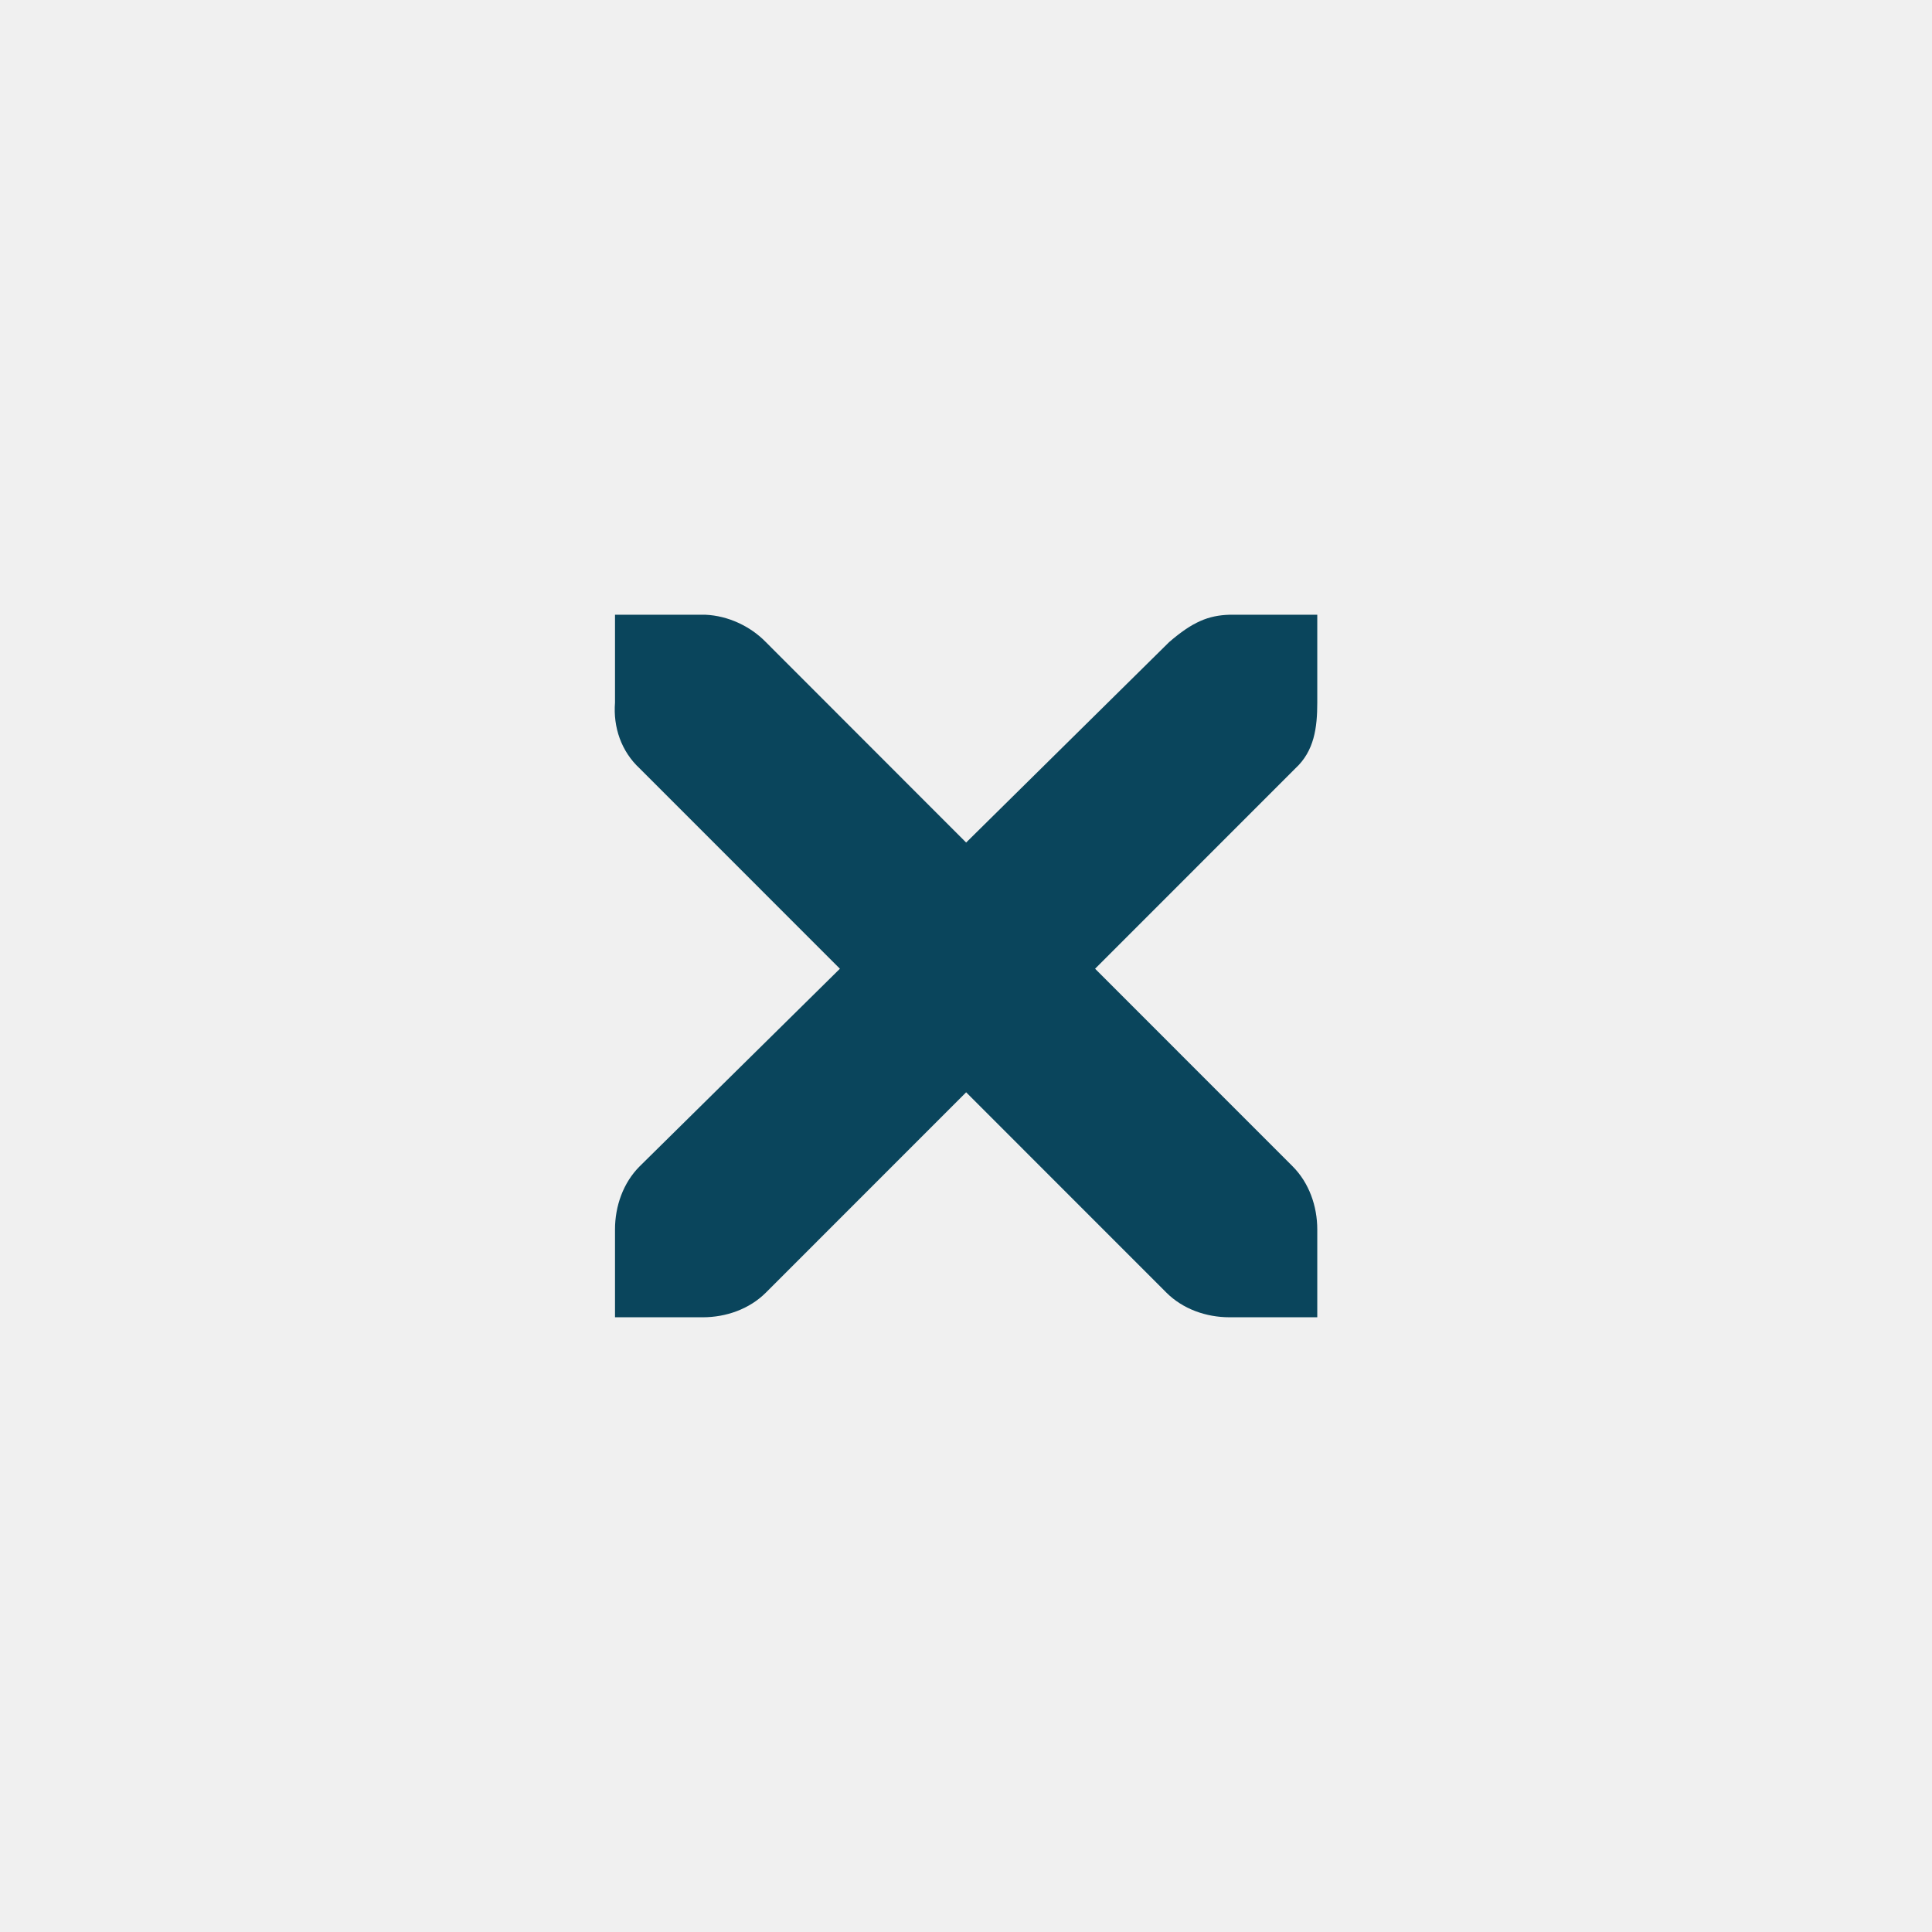
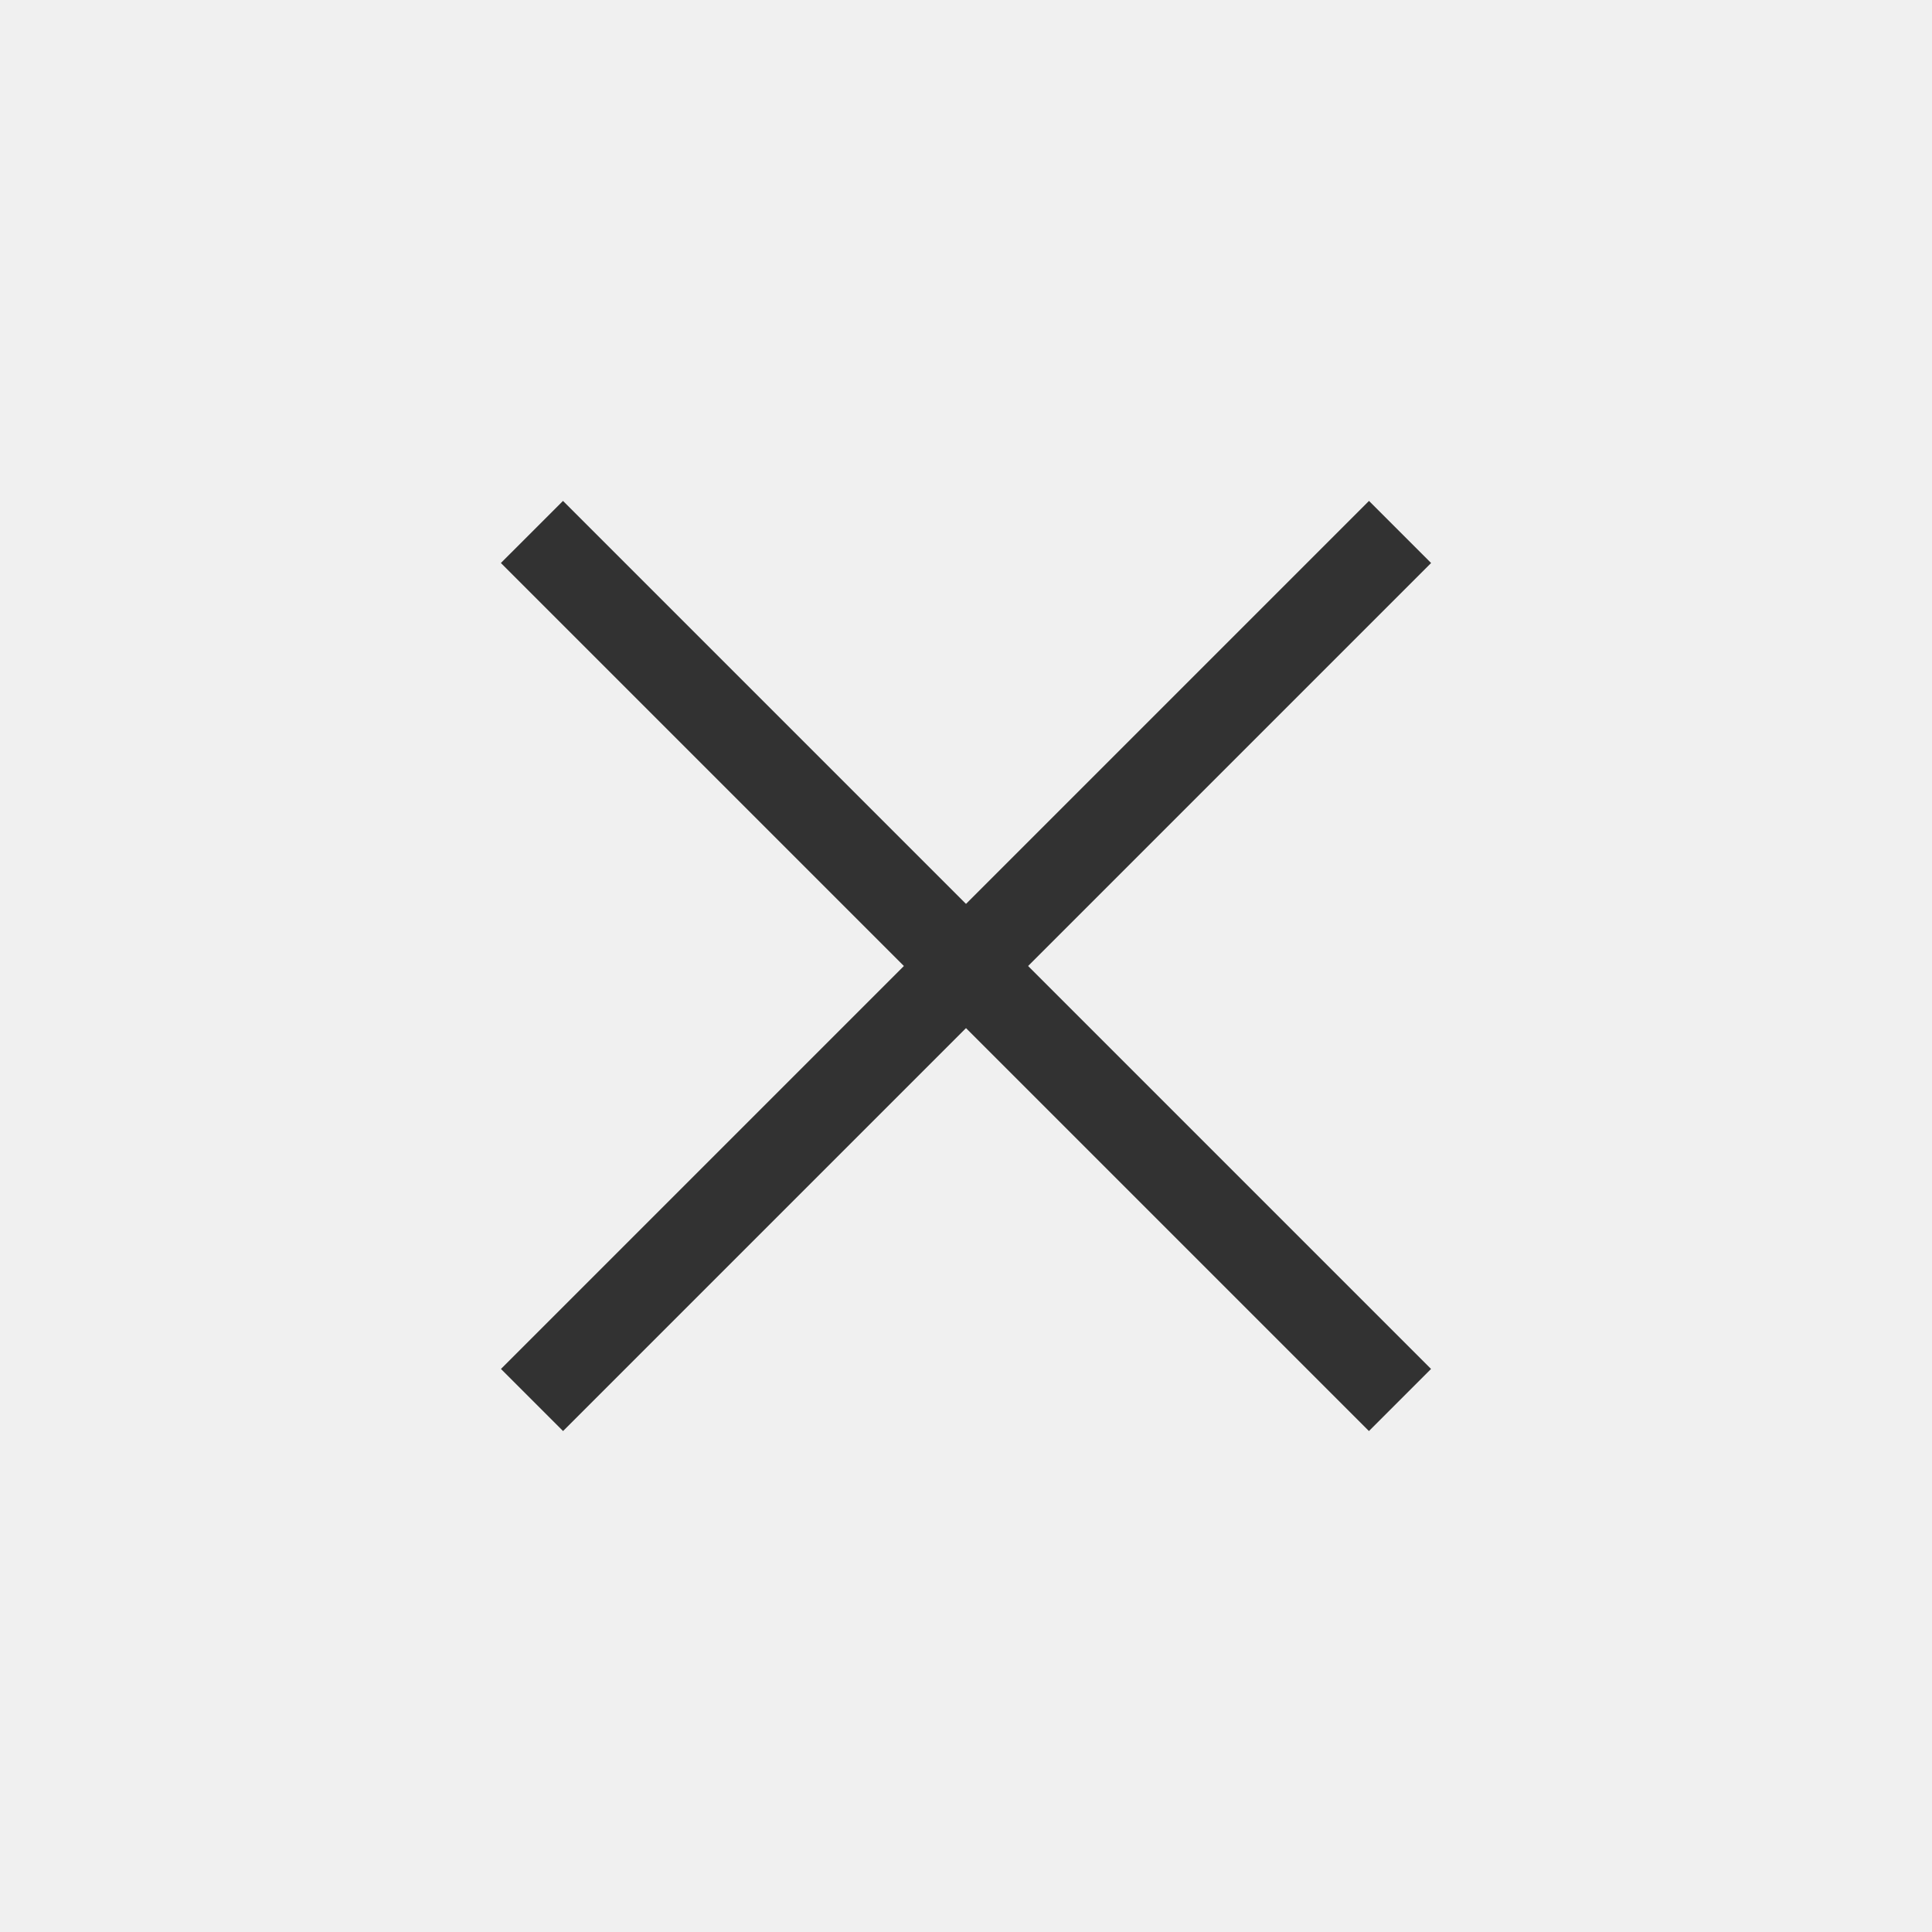
- <svg xmlns="http://www.w3.org/2000/svg" id="svg4306" width="22" height="22" version="1.1" style="enable-background:new">
-   <defs id="defs29" />
+ <svg xmlns="http://www.w3.org/2000/svg" style="enable-background:new" version="1.1" height="22" width="22" id="svg4306">
+   <defs id="defs29">
+     <filter id="filter11290" x="-.024" y="-.024" width="1.048" height="1.048" color-interpolation-filters="sRGB">
+       <feGaussianBlur stdDeviation="0.159" id="feGaussianBlur880" />
+     </filter>
+     <linearGradient id="linearGradient1005" x1="2.967" x2="16.101" y1="14.069" y2=".934" gradientTransform="translate(-0.0080452,-5.0139e-5)" gradientUnits="userSpaceOnUse">
+       <stop stop-color="#ff7d50" offset="0" id="stop883" />
+       <stop stop-color="#fa4b5a" offset=".516" id="stop885" />
+       <stop stop-color="#ff509b" offset="1" id="stop887" />
+     </linearGradient>
+     <clipPath id="aw">
+       <path d="m481 318h22v22h-22z" id="path890" />
+     </clipPath>
+     <clipPath id="av">
+       <path d="m507 318h22v22h-22z" id="path893" />
+     </clipPath>
+     <clipPath id="au">
+       <path d="m530 318h22v22h-22z" id="path896" />
+     </clipPath>
+     <clipPath id="at">
+       <path d="m672 1064c0-1.105 4.925-2 11-2s11 0.895 11 2-4.925 2-11 2-11-0.895-11-2" id="path899" />
+     </clipPath>
+     <clipPath id="as">
+       <path d="m660 1057h51v65.001h-51z" id="path902" />
+     </clipPath>
+     <clipPath id="ar">
+       <path d="m659 517h53v18h-53z" id="path905" />
+     </clipPath>
+     <clipPath id="aq">
+       <path d="m659 500h53v18h-53z" id="path908" />
+     </clipPath>
+     <clipPath id="ap">
+       <path d="m648 112h73v60h-73z" id="path911" />
+     </clipPath>
+     <clipPath id="ao">
+       <path d="m826 1056h59v60h-59z" id="path914" />
+     </clipPath>
+     <clipPath id="an">
+       <path d="m805 276h100v100h-100z" id="path917" />
+     </clipPath>
+     <clipPath id="am">
+       <path d="m145 1063.8h74.152v45.21h-74.152z" id="path920" />
+     </clipPath>
+     <clipPath id="al">
+       <path d="m151 667h57v57h-57z" id="path923" />
+     </clipPath>
+     <clipPath id="ak">
+       <path d="m154 697h51v51h-51z" id="path926" />
+     </clipPath>
+     <clipPath id="aj">
+       <path d="m500.04 864.45h36.012v67.52h-36.012z" id="path929" />
+     </clipPath>
+     <clipPath id="ai">
+       <path d="m836 870.54h47v55.539h-47z" id="path932" />
+     </clipPath>
+     <clipPath id="ah">
+       <path d="m318.03 702.35h62.848v37.991h-62.848z" id="path935" />
+     </clipPath>
+     <clipPath id="ag">
+       <path d="m485.03 133.35h62.847v37.991h-62.847z" id="path938" />
+     </clipPath>
+     <clipPath id="af">
+       <path d="m493.37 677.93h45.643v68.067h-45.643z" id="path941" />
+     </clipPath>
+     <clipPath id="ae">
+       <path d="m144.34 1018.2h71.467v78h-71.467z" id="path944" />
+     </clipPath>
+     <clipPath id="ad">
+       <path d="m293.21 1068.6 66.323-38.292 36.047 62.435-66.323 38.292z" id="path947" />
+     </clipPath>
+     <clipPath id="ac">
+       <path d="m488.86 1054.5h10v10.706h-10z" id="path950" />
+     </clipPath>
+     <clipPath id="ab">
+       <path d="m508 1066.8h10.001v10.705h-10.001z" id="path953" />
+     </clipPath>
+     <clipPath id="aa">
+       <path d="m525 1045.8h10v10.706h-10z" id="path956" />
+     </clipPath>
+     <clipPath id="z">
+       <path d="m836 1043.7h25.5v31.5h-25.5z" id="path959" />
+     </clipPath>
+     <clipPath id="y">
+       <path d="m838 1062.2h24v24h-24z" id="path962" />
+     </clipPath>
+     <clipPath id="x">
+       <path d="m134 489.24h7v6h-7z" id="path965" />
+     </clipPath>
+     <clipPath id="w">
+       <path d="m216 489.24h7v6h-7z" id="path968" />
+     </clipPath>
+     <clipPath id="v">
+       <path d="m838 477.24h22v22h-22z" id="path971" />
+     </clipPath>
+     <clipPath id="u">
+       <path d="m704 1061.2h25v25h-25z" id="path974" />
+     </clipPath>
+     <clipPath id="t">
+       <path d="m663.04 1078.6-1.808-3.514-21.07-47.453c13.336-18.439 48.336-26.938 73.836-3.439 0.842 0 6.476 6.246 6 7l-18.386 25.895c-0.483 0.765-1.453 0.946-2.177 0.431l-15.505-11.011c-0.359-0.255-0.847-0.153-1.07 0.238l-18.272 31.869c-0.218 0.384-0.502 0.578-0.782 0.578-0.282 0-0.561-0.197-0.766-0.594" id="path977" />
+     </clipPath>
+     <clipPath id="s">
+       <path d="m127 820.24h100v100h-100z" id="path980" />
+     </clipPath>
+     <clipPath id="r">
+       <path d="m809 680.24c0-22.092 17.908-40 40-40s40 17.908 40 40c0 22.091-17.908 40-40 40s-40-17.909-40-40" id="path983" />
+     </clipPath>
+     <clipPath id="q">
+       <path d="m658 469.24h44v45h-44z" id="path986" />
+     </clipPath>
+     <clipPath id="p">
+       <path d="m651 271.24h58v58h-58z" id="path989" />
+     </clipPath>
+     <clipPath id="o">
+       <path d="m662 307.24h38v8h-38z" id="path992" />
+     </clipPath>
+     <clipPath id="n">
+       <path d="m858.98 137.24c0.013-0.101 0.021-0.203 0.021-0.307v-6.693h15.75c1.237 0 2.25-1.013 2.25-2.25v-11.25l-27-4.5-27 4.5v-2.25l27-4.5 27 4.5v-27c0-1.237-1.013-2.25-2.25-2.25h-49.5c-1.237 0-2.25 1.013-2.25 2.25v-4.25h54v54zm-35.979 0v-9.25c0 1.237 1.013 2.25 2.25 2.25h15.75v6.693c0 0.104 7e-3 0.207 0.02 0.307zm22.5-7h9v4.5h-9zm1.125-9c-0.62 0-1.125-0.506-1.125-1.125v-2.25c0-0.619 0.505-1.125 1.125-1.125h6.75c0.619 0 1.125 0.506 1.125 1.125v2.25c0 0.619-0.506 1.125-1.125 1.125z" id="path995" />
+     </clipPath>
+     <clipPath id="m">
+       <path d="m531.27 136.24c6.325-2.29 10.727-8.277 10.727-15.484 0-11.316-10.2-20.563-25.65-34.575l-4.35-3.941-4.35 3.941c-15.45 14.012-25.65 23.259-25.65 34.575v-39.516h60v55zm-26.983 0c2.995-1.052 5.686-2.883 7.71-5.25 2.024 2.367 4.715 4.198 7.71 5.25zm-22.29 0v-15.484c0 7.207 4.402 13.194 10.727 15.484z" id="path998" />
+     </clipPath>
+     <clipPath id="l">
+       <path d="m648 79.241h64v64h-64z" id="path1001" />
+     </clipPath>
+     <clipPath id="k">
+       <path d="m500 691.74c0-3.037 2.463-5.5 5.5-5.5s5.5 2.463 5.5 5.5-2.463 5.5-5.5 5.5-5.5-2.463-5.5-5.5" id="path1004" />
+     </clipPath>
+     <clipPath id="j">
+       <path d="m500 669.74c0-3.037 2.463-5.5 5.5-5.5s5.5 2.463 5.5 5.5c0 3.038-2.463 5.5-5.5 5.5s-5.5-2.462-5.5-5.5" id="path1007" />
+     </clipPath>
+     <clipPath id="i">
+       <path d="m494 680.74c0-3.037 2.462-5.5 5.5-5.5s5.5 2.463 5.5 5.5c0 3.038-2.462 5.5-5.5 5.5s-5.5-2.462-5.5-5.5" id="path1010" />
+     </clipPath>
+     <clipPath id="h">
+       <path d="m513 691.74c0-3.037 2.463-5.5 5.5-5.5s5.5 2.463 5.5 5.5-2.463 5.5-5.5 5.5-5.5-2.463-5.5-5.5" id="path1013" />
+     </clipPath>
+     <clipPath id="g">
+       <path d="m513 669.74c0-3.037 2.463-5.5 5.5-5.5s5.5 2.463 5.5 5.5c0 3.038-2.463 5.5-5.5 5.5s-5.5-2.462-5.5-5.5" id="path1016" />
+     </clipPath>
+     <clipPath id="f-0">
+       <path d="m507 680.74c0-3.037 2.463-5.5 5.5-5.5s5.5 2.463 5.5 5.5c0 3.038-2.463 5.5-5.5 5.5s-5.5-2.462-5.5-5.5" id="path1019" />
+     </clipPath>
+     <clipPath id="e-7">
+       <path d="m520 680.74c0-3.037 2.463-5.5 5.5-5.5s5.5 2.463 5.5 5.5c0 3.038-2.463 5.5-5.5 5.5s-5.5-2.462-5.5-5.5" id="path1022" />
+     </clipPath>
+     <clipPath id="d-8">
+       <path d="m321 322.24c-4.97 0-9-4.029-9-9 0-4.97 4.03-9 9-9h45c4.971 0 9 4.03 9 9 0 4.971-4.029 9-9 9z" id="path1025" />
+     </clipPath>
+     <clipPath id="c">
+       <path d="m322 297.24c-4.971 0-9-4.029-9-9 0-4.97 4.029-9 9-9h45c4.971 0 9 4.03 9 9 0 4.971-4.029 9-9 9z" id="path1028" />
+     </clipPath>
+     <clipPath id="b-6">
+       <path d="m155 83.24h44v53h-44z" id="path1031" />
+     </clipPath>
+     <filter id="filter2174" x="-.16" y="-.095" width="1.32" height="1.19" color-interpolation-filters="sRGB">
+       <feGaussianBlur stdDeviation="0.256" id="feGaussianBlur1034" />
+     </filter>
+   </defs>
  <g id="active-center">
-     <rect id="rect4175" width="22" height="22" x="0" y="0" style="opacity:0.001;fill:#000000;fill-opacity:1;fill-rule:nonzero;stroke:none;stroke-width:2;stroke-linecap:round;stroke-linejoin:round;stroke-miterlimit:4;stroke-dasharray:none;stroke-opacity:1" />
-     <g id="layer12" transform="matrix(0.9996069,0,0,0.9999708,-56.9717,-514.9845)" style="fill:#dfdfdf;fill-opacity:1">
-       <g id="layer4-4-1" transform="translate(19,-242)" style="display:inline;fill:#dfdfdf;fill-opacity:1">
-         <path id="path10839-9" d="m 45,764 1,0 c 0.01,-1.2e-4 0.021,-4.6e-4 0.031,0 0.255,0.011 0.51,0.129 0.688,0.312 L 49,766.594 51.312,764.312 C 51.578,764.082 51.759,764.007 52,764 l 1,0 0,1 c 0,0.286 -0.034,0.551 -0.25,0.75 l -2.281,2.281 2.25,2.25 C 52.907,770.469 53,770.735 53,771 l 0,1 -1,0 c -0.265,-10e-6 -0.531,-0.093 -0.719,-0.281 L 49,769.438 46.719,771.719 C 46.531,771.907 46.265,772 46,772 l -1,0 0,-1 c -3e-6,-0.265 0.093,-0.531 0.281,-0.719 l 2.281,-2.25 L 45.281,765.75 C 45.071,765.555 44.978,765.281 45,765 l 0,-1 z" style="color:#bebebe;font-style:normal;font-variant:normal;font-weight:normal;font-stretch:normal;font-size:medium;line-height:normal;font-family:'Andale Mono';-inkscape-font-specification:'Andale Mono';text-indent:0;text-align:start;text-decoration:none;text-decoration-line:none;letter-spacing:normal;word-spacing:normal;text-transform:none;direction:ltr;block-progression:tb;writing-mode:lr-tb;text-anchor:start;display:inline;overflow:visible;visibility:visible;fill:#0a455c;fill-opacity:1;fill-rule:nonzero;stroke:none;stroke-width:1.781;marker:none;enable-background:new" />
-       </g>
-     </g>
-   </g>
-   <g id="pressed-center">
-     <rect id="rect4211" width="22" height="22" x="46" y="0" style="opacity:0.001;fill:#000000;fill-opacity:1;fill-rule:nonzero;stroke:none;stroke-width:2;stroke-linecap:round;stroke-linejoin:round;stroke-miterlimit:4;stroke-dasharray:none;stroke-opacity:1" />
-     <path id="path4221" d="m 53.003,7 h 1 c 0.01,-1.2e-4 0.021,-4.6e-4 0.031,0 0.255,0.011 0.51,0.129 0.687,0.312 l 2.28,2.281 2.312,-2.281 c 0.266,-0.23 0.446,-0.305 0.687,-0.312 H 61 V 8 c 0,0.286 -0.034,0.551 -0.25,0.75 l -2.28,2.281 2.249,2.25 C 60.907,13.469 61,13.735 61,14 v 1 h -1 c -0.265,-10e-6 -0.53,-0.093 -0.718,-0.281 l -2.28,-2.281 -2.28,2.281 c -0.188,0.188 -0.453,0.281 -0.718,0.281 h -1 v -1 c -3e-6,-0.265 0.093,-0.531 0.281,-0.719 L 55.565,11.031 53.284,8.75 C 53.074,8.556 52.981,8.281 53.003,8 Z" style="color:#bebebe;font-style:normal;font-variant:normal;font-weight:normal;font-stretch:normal;font-size:medium;line-height:normal;font-family:'Andale Mono';-inkscape-font-specification:'Andale Mono';text-indent:0;text-align:start;text-decoration:none;text-decoration-line:none;letter-spacing:normal;word-spacing:normal;text-transform:none;writing-mode:lr-tb;direction:ltr;text-anchor:start;display:inline;overflow:visible;visibility:visible;fill:#ff2323;fill-opacity:1;fill-rule:nonzero;stroke:none;stroke-width:1.781;marker:none;enable-background:new;opacity:1" />
-   </g>
-   <g id="inactive-center" transform="translate(69,0)">
-     <rect id="rect4225" width="22" height="22" x="0" y="0" style="opacity:0.001;fill:#000000;fill-opacity:1;fill-rule:nonzero;stroke:none;stroke-width:2;stroke-linecap:round;stroke-linejoin:round;stroke-miterlimit:4;stroke-dasharray:none;stroke-opacity:1" />
-     <g id="g4227" transform="matrix(0.9996069,0,0,0.9999708,-56.9717,-514.9845)" style="fill:#dfdfdf;fill-opacity:1">
-       <g id="g4229" transform="translate(19,-242)" style="display:inline;fill:#dfdfdf;fill-opacity:1">
-         <path id="path4231" d="m 45,764 1,0 c 0.01,-1.2e-4 0.021,-4.6e-4 0.031,0 0.255,0.011 0.51,0.129 0.688,0.312 L 49,766.594 51.312,764.312 C 51.578,764.082 51.759,764.007 52,764 l 1,0 0,1 c 0,0.286 -0.034,0.551 -0.25,0.75 l -2.281,2.281 2.25,2.25 C 52.907,770.469 53,770.735 53,771 l 0,1 -1,0 c -0.265,-10e-6 -0.531,-0.093 -0.719,-0.281 L 49,769.438 46.719,771.719 C 46.531,771.907 46.265,772 46,772 l -1,0 0,-1 c -3e-6,-0.265 0.093,-0.531 0.281,-0.719 l 2.281,-2.25 L 45.281,765.75 C 45.071,765.555 44.978,765.281 45,765 l 0,-1 z" style="color:#bebebe;font-style:normal;font-variant:normal;font-weight:normal;font-stretch:normal;font-size:medium;line-height:normal;font-family:'Andale Mono';-inkscape-font-specification:'Andale Mono';text-indent:0;text-align:start;text-decoration:none;text-decoration-line:none;letter-spacing:normal;word-spacing:normal;text-transform:none;direction:ltr;block-progression:tb;writing-mode:lr-tb;text-anchor:start;display:inline;overflow:visible;visibility:visible;fill:#126fa0;fill-opacity:1;fill-rule:nonzero;stroke:none;stroke-width:1.781;marker:none;enable-background:new;opacity:1" />
-       </g>
-     </g>
-   </g>
-   <g id="deactivated-center" transform="translate(92,0)">
-     <rect id="rect4235" width="22" height="22" x="0" y="0" style="opacity:0.001;fill:#000000;fill-opacity:1;fill-rule:nonzero;stroke:none;stroke-width:2;stroke-linecap:round;stroke-linejoin:round;stroke-miterlimit:4;stroke-dasharray:none;stroke-opacity:1" />
-     <g id="g4237" transform="matrix(0.9996069,0,0,0.9999708,-56.9717,-514.9845)" style="fill:#dfdfdf;fill-opacity:1">
-       <g id="g4239" transform="translate(19,-242)" style="display:inline;fill:#dfdfdf;fill-opacity:1">
-         <path id="path4241" d="m 45,764 1,0 c 0.01,-1.2e-4 0.021,-4.6e-4 0.031,0 0.255,0.011 0.51,0.129 0.688,0.312 L 49,766.594 51.312,764.312 C 51.578,764.082 51.759,764.007 52,764 l 1,0 0,1 c 0,0.286 -0.034,0.551 -0.25,0.75 l -2.281,2.281 2.25,2.25 C 52.907,770.469 53,770.735 53,771 l 0,1 -1,0 c -0.265,-10e-6 -0.531,-0.093 -0.719,-0.281 L 49,769.438 46.719,771.719 C 46.531,771.907 46.265,772 46,772 l -1,0 0,-1 c -3e-6,-0.265 0.093,-0.531 0.281,-0.719 l 2.281,-2.25 L 45.281,765.75 C 45.071,765.555 44.978,765.281 45,765 l 0,-1 z" style="color:#bebebe;font-style:normal;font-variant:normal;font-weight:normal;font-stretch:normal;font-size:medium;line-height:normal;font-family:'Andale Mono';-inkscape-font-specification:'Andale Mono';text-indent:0;text-align:start;text-decoration:none;text-decoration-line:none;letter-spacing:normal;word-spacing:normal;text-transform:none;direction:ltr;block-progression:tb;writing-mode:lr-tb;text-anchor:start;display:inline;overflow:visible;visibility:visible;opacity:0.3;fill:#ff0000;fill-opacity:1;fill-rule:nonzero;stroke:none;stroke-width:1.781;marker:none;enable-background:new" />
-       </g>
+     <rect style="opacity:0.001;fill:#000000;fill-opacity:1;fill-rule:nonzero;stroke:none;stroke-width:2;stroke-linecap:round;stroke-linejoin:round;stroke-miterlimit:4;stroke-dasharray:none;stroke-opacity:1" y="0" x="0" height="22" width="22" id="rect4175" />
+     <g id="g964" transform="translate(27.28249,0.282486)">
+       <rect transform="rotate(-45)" ry="0" y="-10.925" x="-19.592" height="13.979" width="1" id="rect948" style="opacity:1;fill:#323232;fill-opacity:1;fill-rule:evenodd;stroke:none;stroke-width:0.432;stroke-linecap:round;stroke-linejoin:miter;stroke-miterlimit:4;stroke-dasharray:none;stroke-dashoffset:3;stroke-opacity:1;paint-order:stroke fill markers" />
+       <rect transform="matrix(-0.7071068,-0.7071068,-0.7071068,0.7071068,0,0)" ry="0" y="12.102" x="3.435" height="13.979" width="1" id="rect961" style="opacity:1;fill:#323232;fill-opacity:1;fill-rule:evenodd;stroke:none;stroke-width:0.432;stroke-linecap:round;stroke-linejoin:miter;stroke-miterlimit:4;stroke-dasharray:none;stroke-dashoffset:3;stroke-opacity:1;paint-order:stroke fill markers" />
    </g>
  </g>
  <g id="hover-center">
-     <rect id="rect4224" width="22" height="22" x="23" y="0" style="opacity:0.001;fill:#000000;fill-opacity:1;fill-rule:nonzero;stroke:none;stroke-width:2;stroke-linecap:round;stroke-linejoin:round;stroke-miterlimit:4;stroke-dasharray:none;stroke-opacity:1" />
-     <g style="display:inline;fill:#ffffff;fill-opacity:1" id="g4234" transform="matrix(0.9996069,0,0,0.9999708,-14.97917,-756.9774)">
-       <path style="color:#bebebe;font-style:normal;font-variant:normal;font-weight:normal;font-stretch:normal;font-size:medium;line-height:normal;font-family:'Andale Mono';-inkscape-font-specification:'Andale Mono';text-indent:0;text-align:start;text-decoration:none;text-decoration-line:none;letter-spacing:normal;word-spacing:normal;text-transform:none;writing-mode:lr-tb;direction:ltr;text-anchor:start;display:inline;overflow:visible;visibility:visible;fill:#d10000;fill-opacity:1;fill-rule:nonzero;stroke:none;stroke-width:1.781;marker:none;enable-background:new;opacity:0.7" id="path4236" d="m 45,764 h 1 c 0.01,-1.2e-4 0.021,-4.6e-4 0.031,0 0.255,0.011 0.51,0.129 0.688,0.312 L 49,766.594 51.312,764.312 C 51.578,764.082 51.759,764.007 52,764 h 1 v 1 c 0,0.286 -0.034,0.551 -0.25,0.75 l -2.281,2.281 2.25,2.25 C 52.907,770.469 53,770.735 53,771 v 1 h -1 c -0.265,-10e-6 -0.531,-0.093 -0.719,-0.281 L 49,769.438 46.719,771.719 C 46.531,771.907 46.265,772 46,772 h -1 v -1 c -3e-6,-0.265 0.093,-0.531 0.281,-0.719 l 2.281,-2.25 L 45.281,765.75 C 45.071,765.555 44.978,765.281 45,765 Z" />
+     <rect style="display:inline;opacity:1;fill:none;fill-opacity:1;stroke:none;stroke-width:1.375;stroke-linecap:butt;stroke-linejoin:miter;stroke-miterlimit:4;stroke-dasharray:none;stroke-dashoffset:0;stroke-opacity:0" id="rect6348" width="22" height="22" x="0" y="27" />
+     <rect style="opacity:0.7;fill:#ff3232;fill-opacity:1;stroke:none;stroke-width:1.222;stroke-linecap:round;stroke-miterlimit:4;stroke-dasharray:none;stroke-opacity:1" id="rect997" width="22" height="22" x="0" y="27" ry="3" />
+     <g transform="translate(27.28249,27.28249)" id="g986">
+       <rect style="opacity:1;fill:#ffffff;fill-opacity:1;fill-rule:evenodd;stroke:none;stroke-width:0.4;stroke-linecap:round;stroke-linejoin:miter;stroke-miterlimit:4;stroke-dasharray:none;stroke-dashoffset:3;stroke-opacity:1;paint-order:stroke fill markers" id="rect984" width="1" height="12" x="3.435" y="13.092" ry="0" transform="matrix(-0.7071068,-0.7071068,-0.7071068,0.7071068,0,0)" />
+       <rect style="opacity:1;fill:#ffffff;fill-opacity:1;fill-rule:evenodd;stroke:none;stroke-width:0.4;stroke-linecap:round;stroke-linejoin:miter;stroke-miterlimit:4;stroke-dasharray:none;stroke-dashoffset:3;stroke-opacity:1;paint-order:stroke fill markers" id="rect963" width="1" height="12" x="-19.592" y="-9.935" ry="0" transform="rotate(-45)" />
+     </g>
+     <path id="rect959" style="opacity:1;fill:#ff3232;fill-opacity:1;stroke:none;stroke-width:1.222;stroke-linecap:round;stroke-miterlimit:4;stroke-dasharray:none;stroke-opacity:1" d="M 3 27 C 1.338 27 0 28.338 0 30 L 0 46 C 0 47.662 1.338 49 3 49 L 19 49 C 20.662 49 22 47.662 22 46 L 22 30 C 22 28.338 20.662 27 19 27 L 3 27 z M 3 28 L 19 28 C 20.108 28 21 28.892 21 30 L 21 46 C 21 47.108 20.108 48 19 48 L 3 48 C 1.892 48 1 47.108 1 46 L 1 30 C 1 28.892 1.892 28 3 28 z " />
+   </g>
+   <g transform="translate(-0.01040722,29.98959)" id="pressed-center">
+     <rect y="27" x="0" height="22" width="22" id="rect1043" style="display:inline;opacity:1;fill:none;fill-opacity:1;stroke:none;stroke-width:1.375;stroke-linecap:butt;stroke-linejoin:miter;stroke-miterlimit:4;stroke-dasharray:none;stroke-dashoffset:0;stroke-opacity:0" />
+     <rect ry="3.01" y="27" x="0" height="22" width="22" id="rect1045" style="opacity:0.5;fill:#ff3232;fill-opacity:1;stroke:none;stroke-width:1.222;stroke-linecap:round;stroke-miterlimit:4;stroke-dasharray:none;stroke-opacity:1" />
+     <g id="g1051" transform="translate(27.28249,27.28249)">
+       <rect transform="matrix(-0.7071068,-0.7071068,-0.7071068,0.7071068,0,0)" ry="0" y="13.081" x="3.435" height="12.021" width="1" id="rect1049" style="opacity:1;fill:#ffffff;fill-opacity:1;fill-rule:evenodd;stroke:none;stroke-width:0.4;stroke-linecap:round;stroke-linejoin:miter;stroke-miterlimit:4;stroke-dasharray:none;stroke-dashoffset:3;stroke-opacity:1;paint-order:stroke fill markers" />
+       <rect transform="rotate(-45)" ry="0" y="-9.945" x="-19.592" height="12.021" width="1" id="rect965" style="opacity:1;fill:#ffffff;fill-opacity:1;fill-rule:evenodd;stroke:none;stroke-width:0.4;stroke-linecap:round;stroke-linejoin:miter;stroke-miterlimit:4;stroke-dasharray:none;stroke-dashoffset:3;stroke-opacity:1;paint-order:stroke fill markers" />
+     </g>
+     <path id="rect968" style="opacity:1;fill:#ff3232;fill-opacity:1;stroke:none;stroke-width:1.222;stroke-linecap:round;stroke-miterlimit:4;stroke-dasharray:none;stroke-opacity:1" d="M 3 56.99 C 1.332 56.99 -0.01 58.332 -0.01 60 L -0.01 75.979 C -0.01 77.646 1.332 78.99 3 78.99 L 18.979 78.99 C 20.646 78.99 21.99 77.646 21.99 75.979 L 21.99 60 C 21.99 58.332 20.646 56.99 18.979 56.99 L 3 56.99 z M 3 58 L 18.979 58 C 20.087 58 20.979 58.892 20.979 60 L 20.979 75.979 C 20.979 77.087 20.087 77.979 18.979 77.979 L 3 77.979 C 1.892 77.979 1 77.087 1 75.979 L 1 60 C 1 58.892 1.892 58 3 58 z " transform="translate(0.01040722,-29.98959)" />
+   </g>
+   <g id="inactive-center" transform="translate(28)">
+     <rect style="opacity:0.001;fill:#000000;fill-opacity:1;fill-rule:nonzero;stroke:none;stroke-width:2;stroke-linecap:round;stroke-linejoin:round;stroke-miterlimit:4;stroke-dasharray:none;stroke-opacity:1" y="0" x="0" height="22" width="22" id="rect967" />
+     <g id="g973" transform="translate(27.28249,0.282486)">
+       <path id="rect969" style="opacity:0.5;fill:#323232;fill-opacity:1;fill-rule:evenodd;stroke:none;stroke-width:0.432;stroke-linecap:round;stroke-linejoin:miter;stroke-miterlimit:4;stroke-dasharray:none;stroke-dashoffset:3;stroke-opacity:1;paint-order:stroke fill markers" d="M 34.412,-16.297 33.703,-15.588 38.291,-11 33.703,-6.412 34.412,-5.703 39,-10.291 43.588,-5.703 44.297,-6.412 39.709,-11 44.297,-15.588 43.588,-16.297 39,-11.709 Z" transform="translate(-55.28249,21.71751)" />
+     </g>
+   </g>
+   <g id="deactivated-center" transform="translate(55)">
+     <rect style="opacity:0.001;fill:#000000;fill-opacity:1;fill-rule:nonzero;stroke:none;stroke-width:2;stroke-linecap:round;stroke-linejoin:round;stroke-miterlimit:4;stroke-dasharray:none;stroke-opacity:1" y="0" x="0" height="22" width="22" id="rect981" />
+     <g id="g987" transform="translate(27.28249,0.282486)">
+       <path id="path984" style="opacity:0.5;fill:#323232;fill-opacity:1;fill-rule:evenodd;stroke:none;stroke-width:0.432;stroke-linecap:round;stroke-linejoin:miter;stroke-miterlimit:4;stroke-dasharray:none;stroke-dashoffset:3;stroke-opacity:1;paint-order:stroke fill markers" d="M 34.412,-16.297 33.703,-15.588 38.291,-11 33.703,-6.412 34.412,-5.703 39,-10.291 43.588,-5.703 44.297,-6.412 39.709,-11 44.297,-15.588 43.588,-16.297 39,-11.709 Z" transform="translate(-55.28249,21.71751)" />
    </g>
  </g>
</svg>
